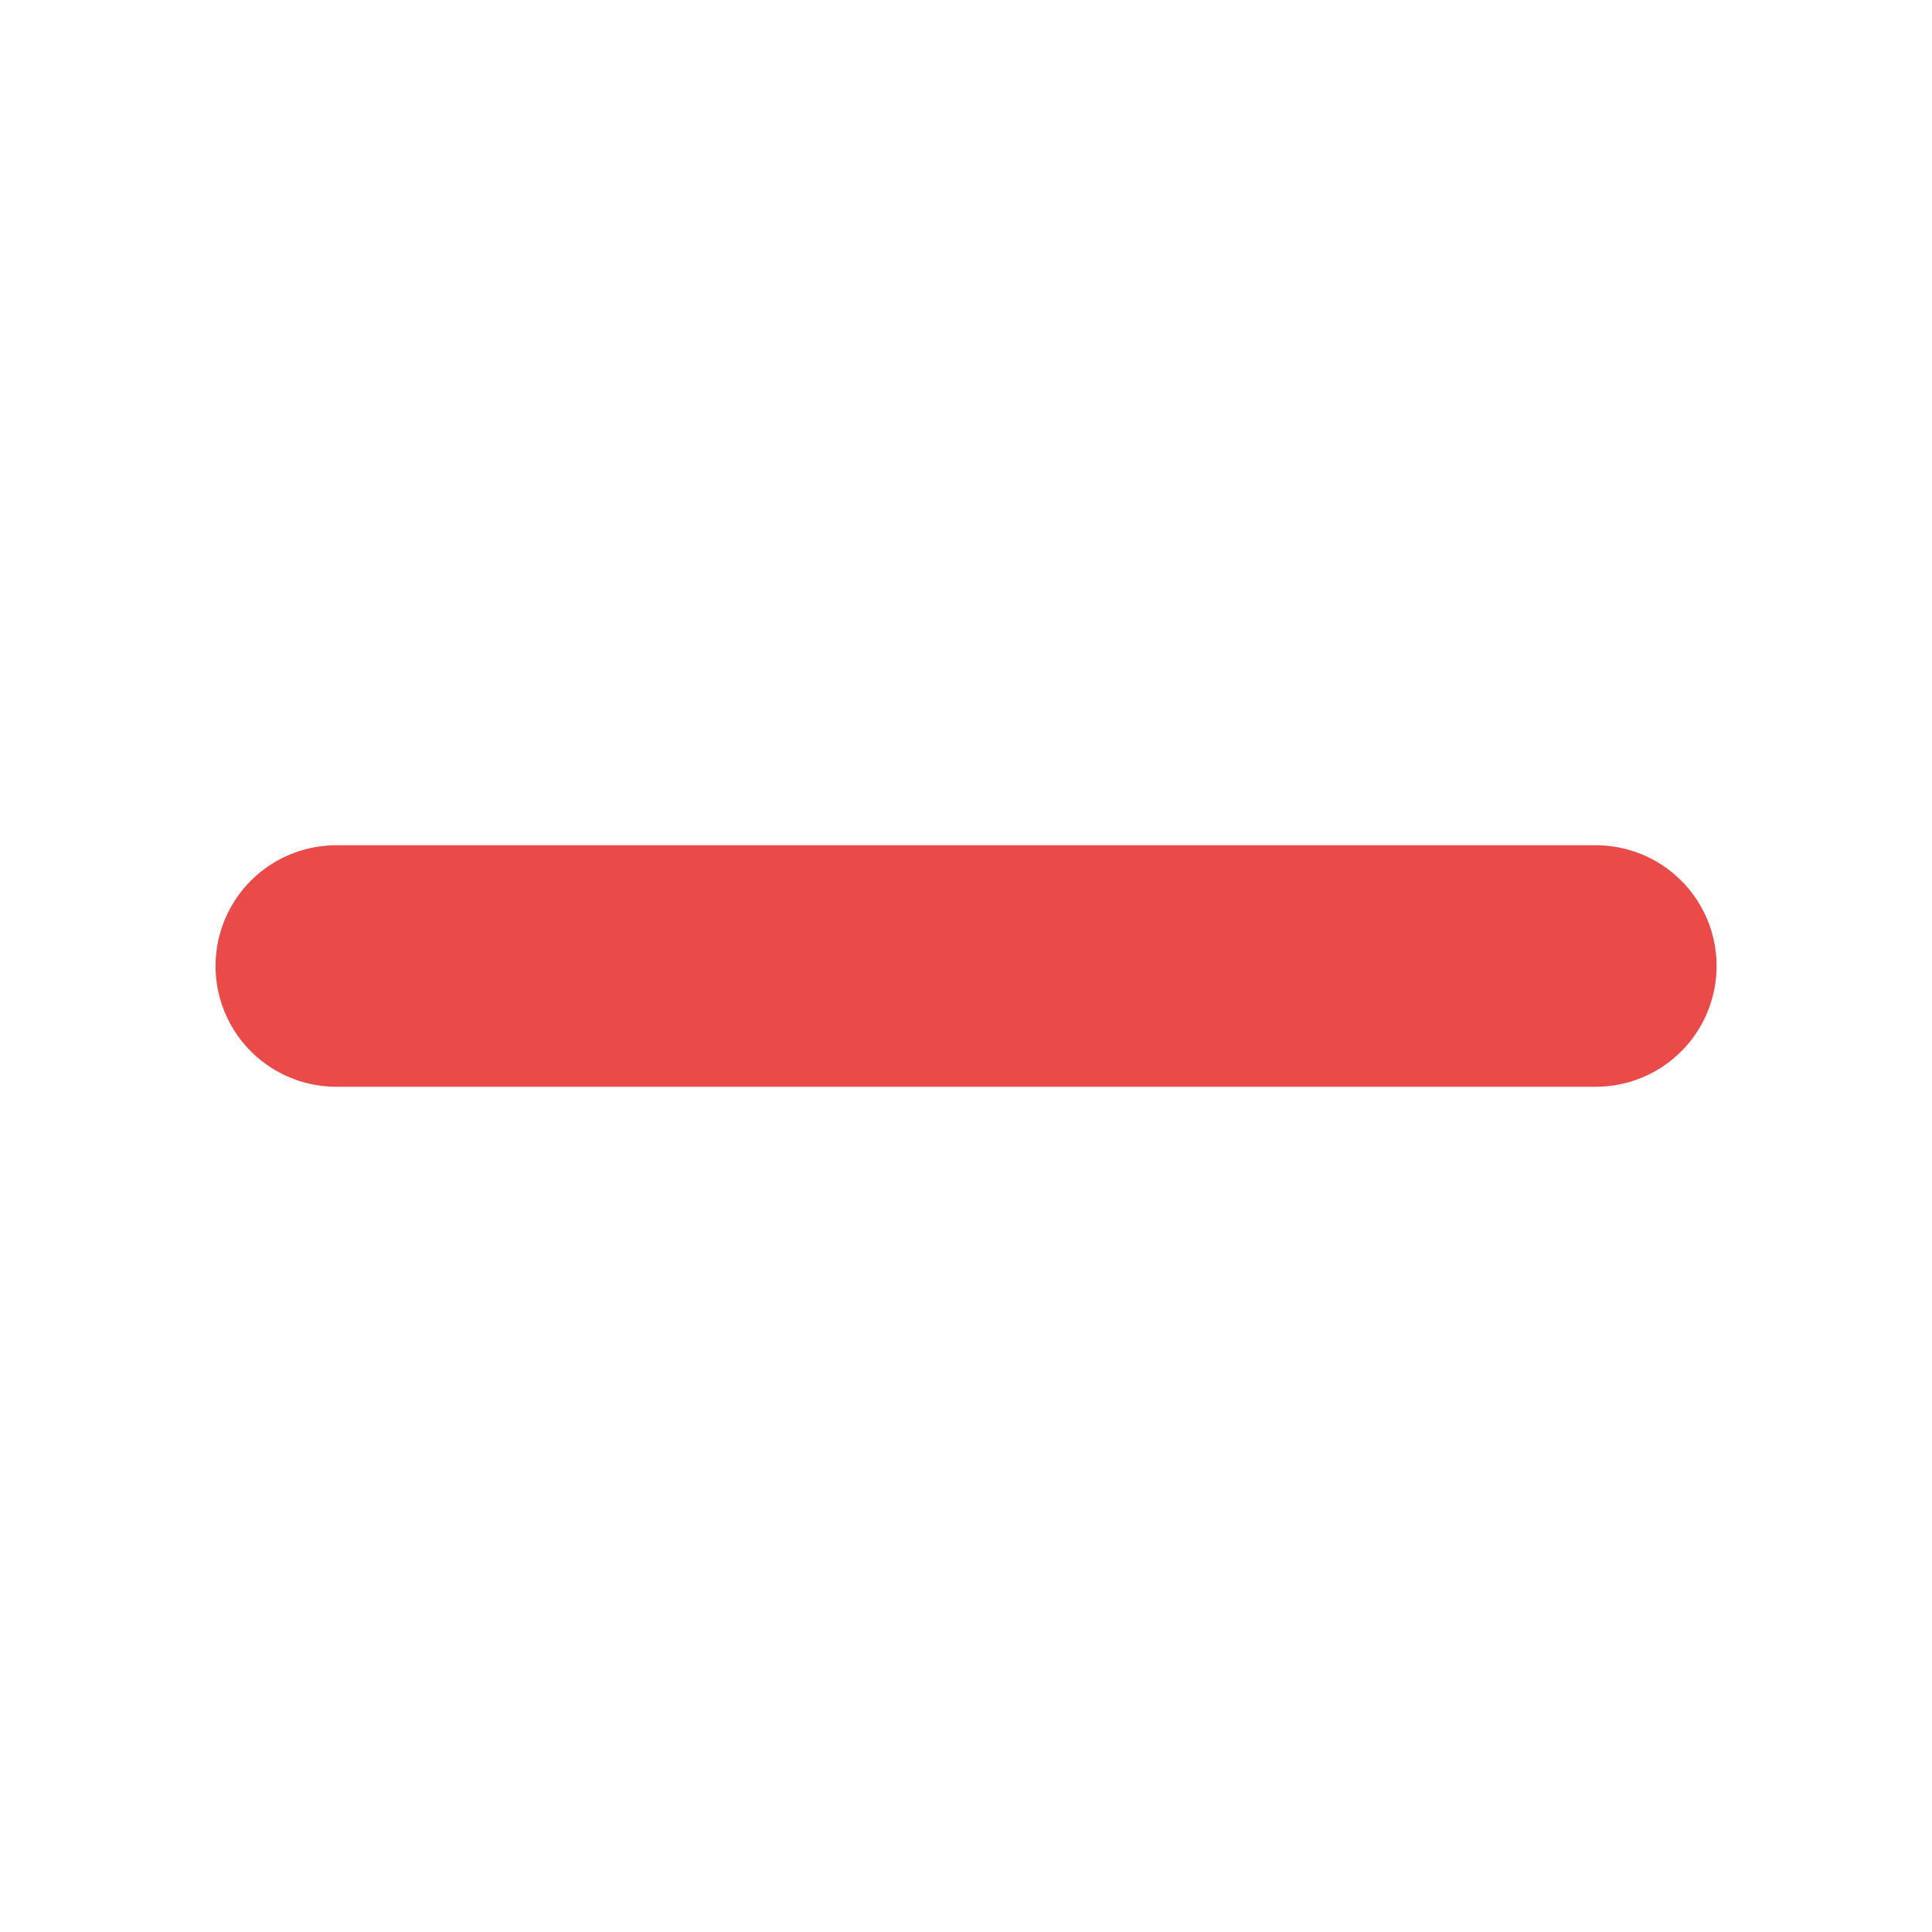
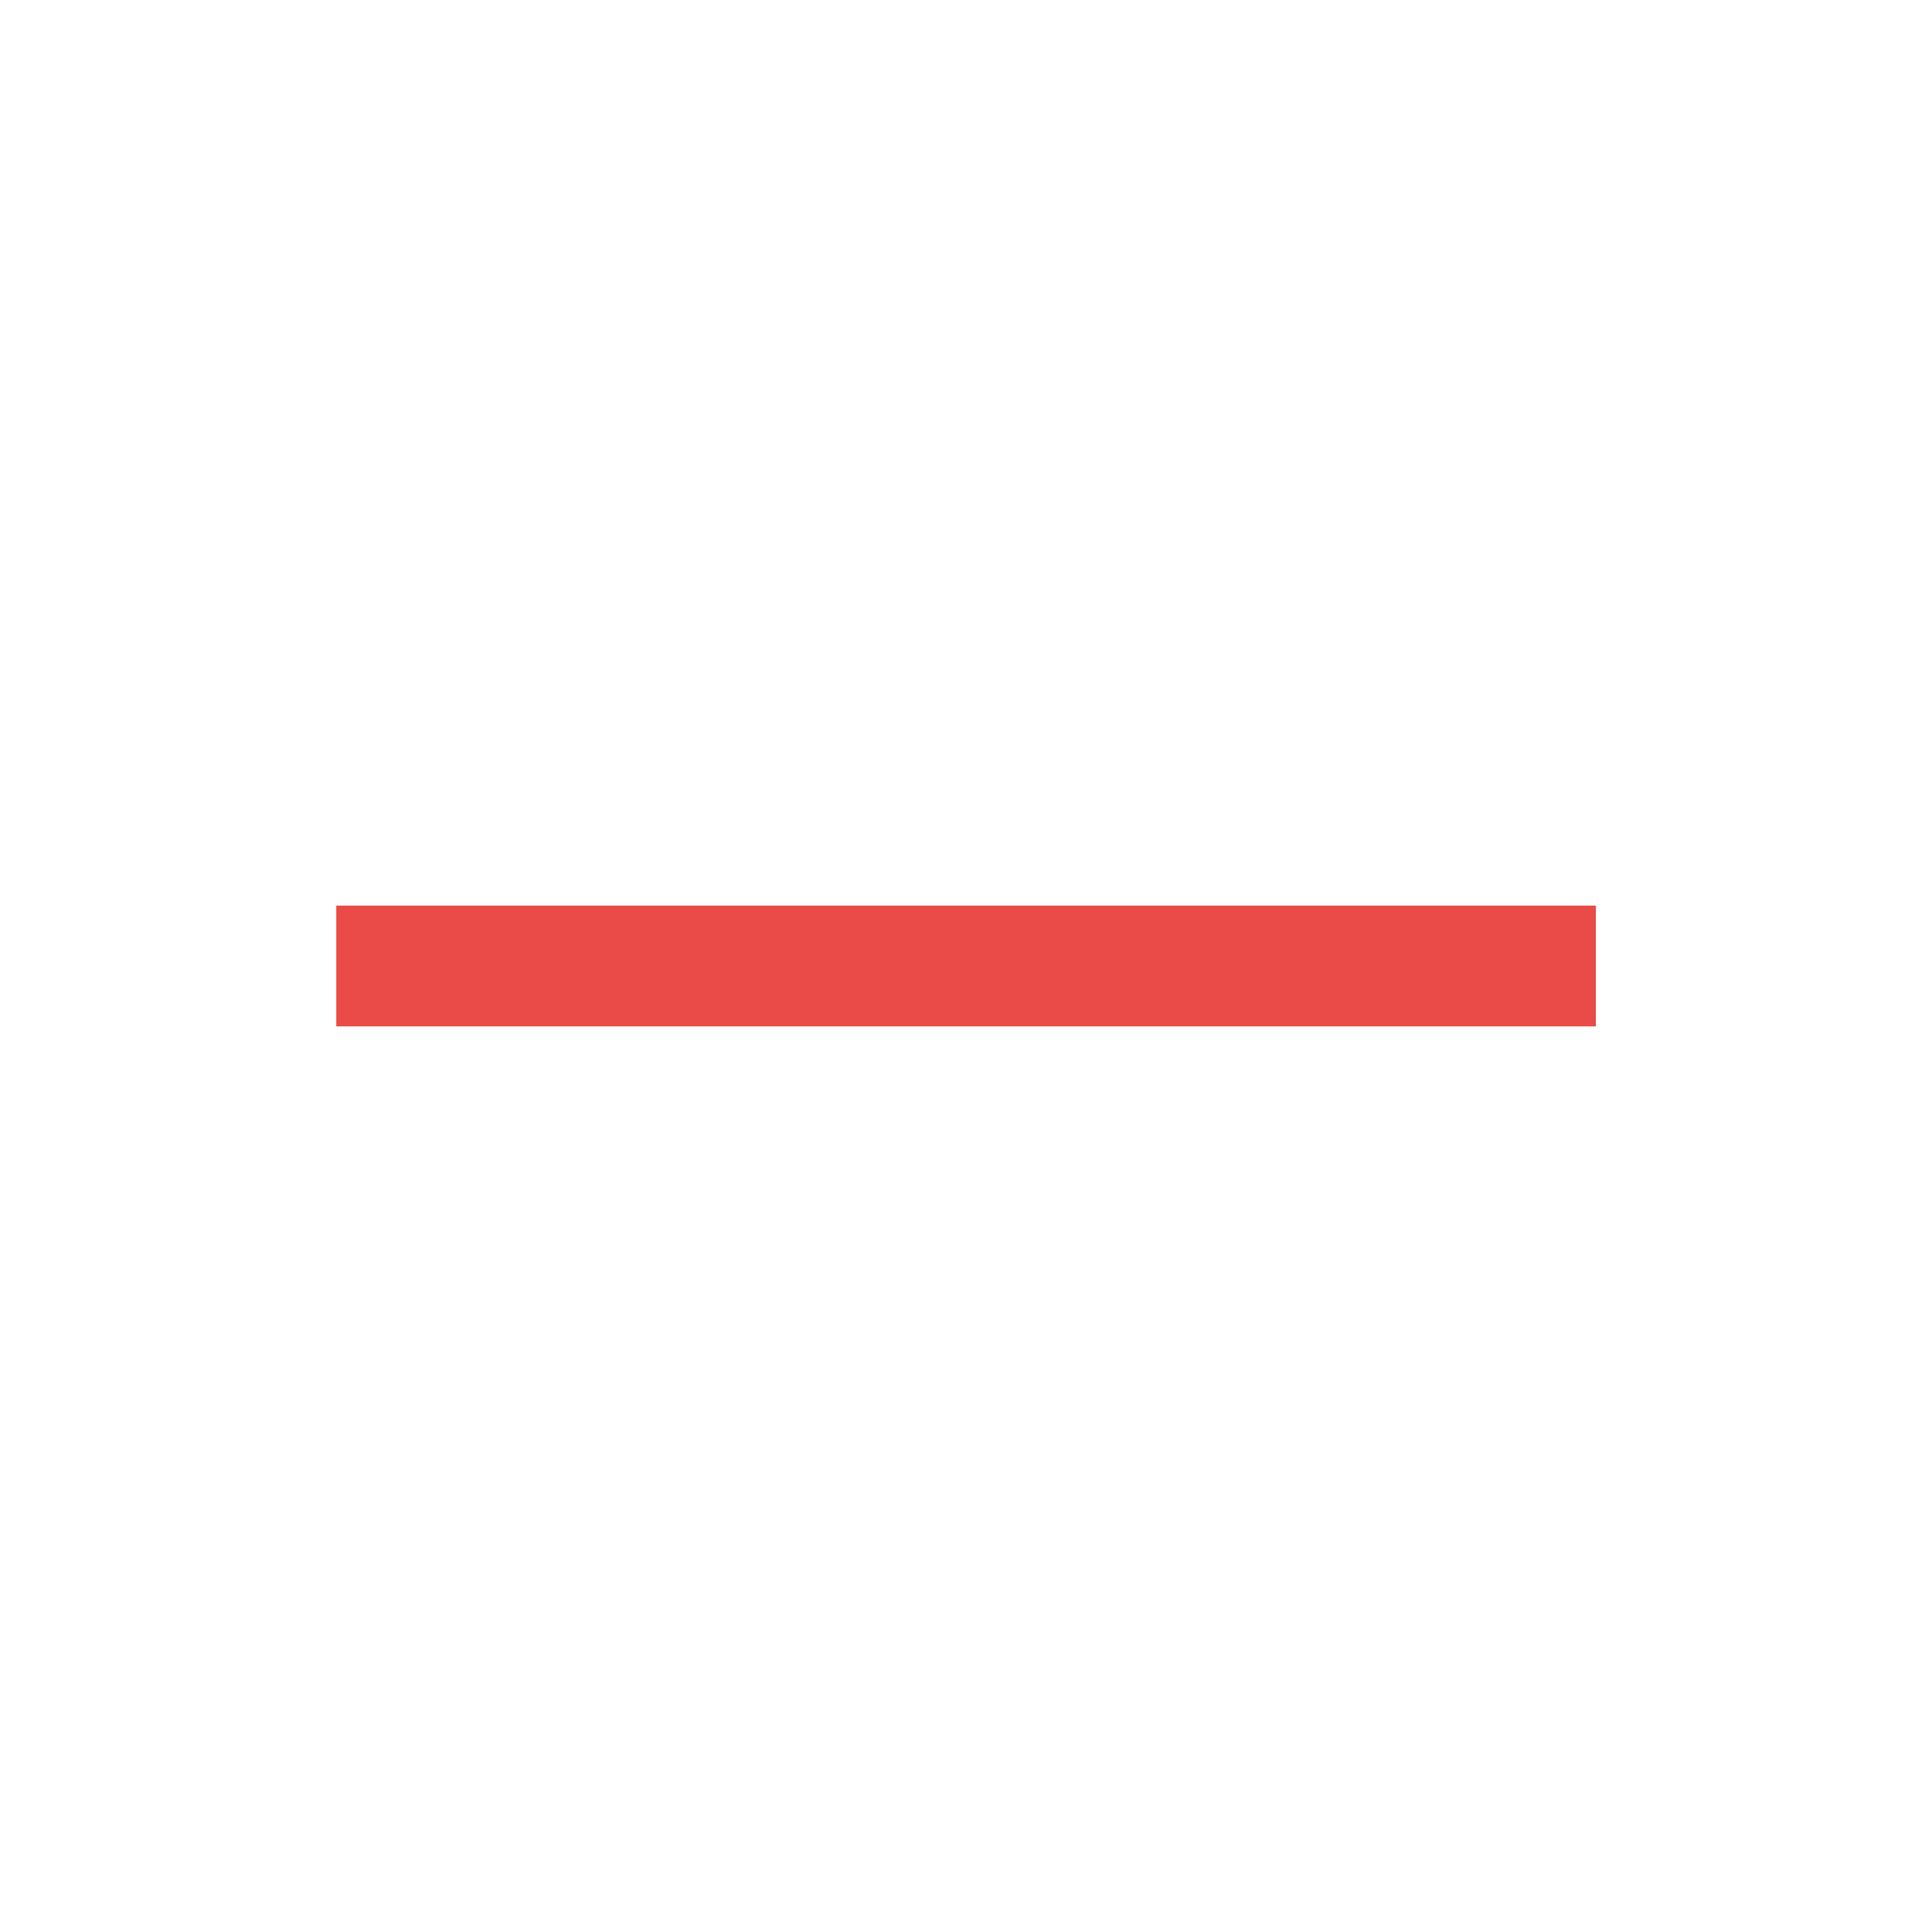
<svg xmlns="http://www.w3.org/2000/svg" width="16" height="16" viewBox="0 0 16 16" fill="none">
  <g id="Minus">
    <g id="Group">
-       <path id="Vector" d="M2.785 8H13.216" stroke="#EA4B48" stroke-width="2" stroke-linecap="round" stroke-linejoin="round" />
+       <path id="Vector" d="M2.785 8H13.216" stroke="#EA4B48" strokeWidth="2" strokeLinecap="round" strokeLinejoin="round" />
    </g>
  </g>
</svg>
